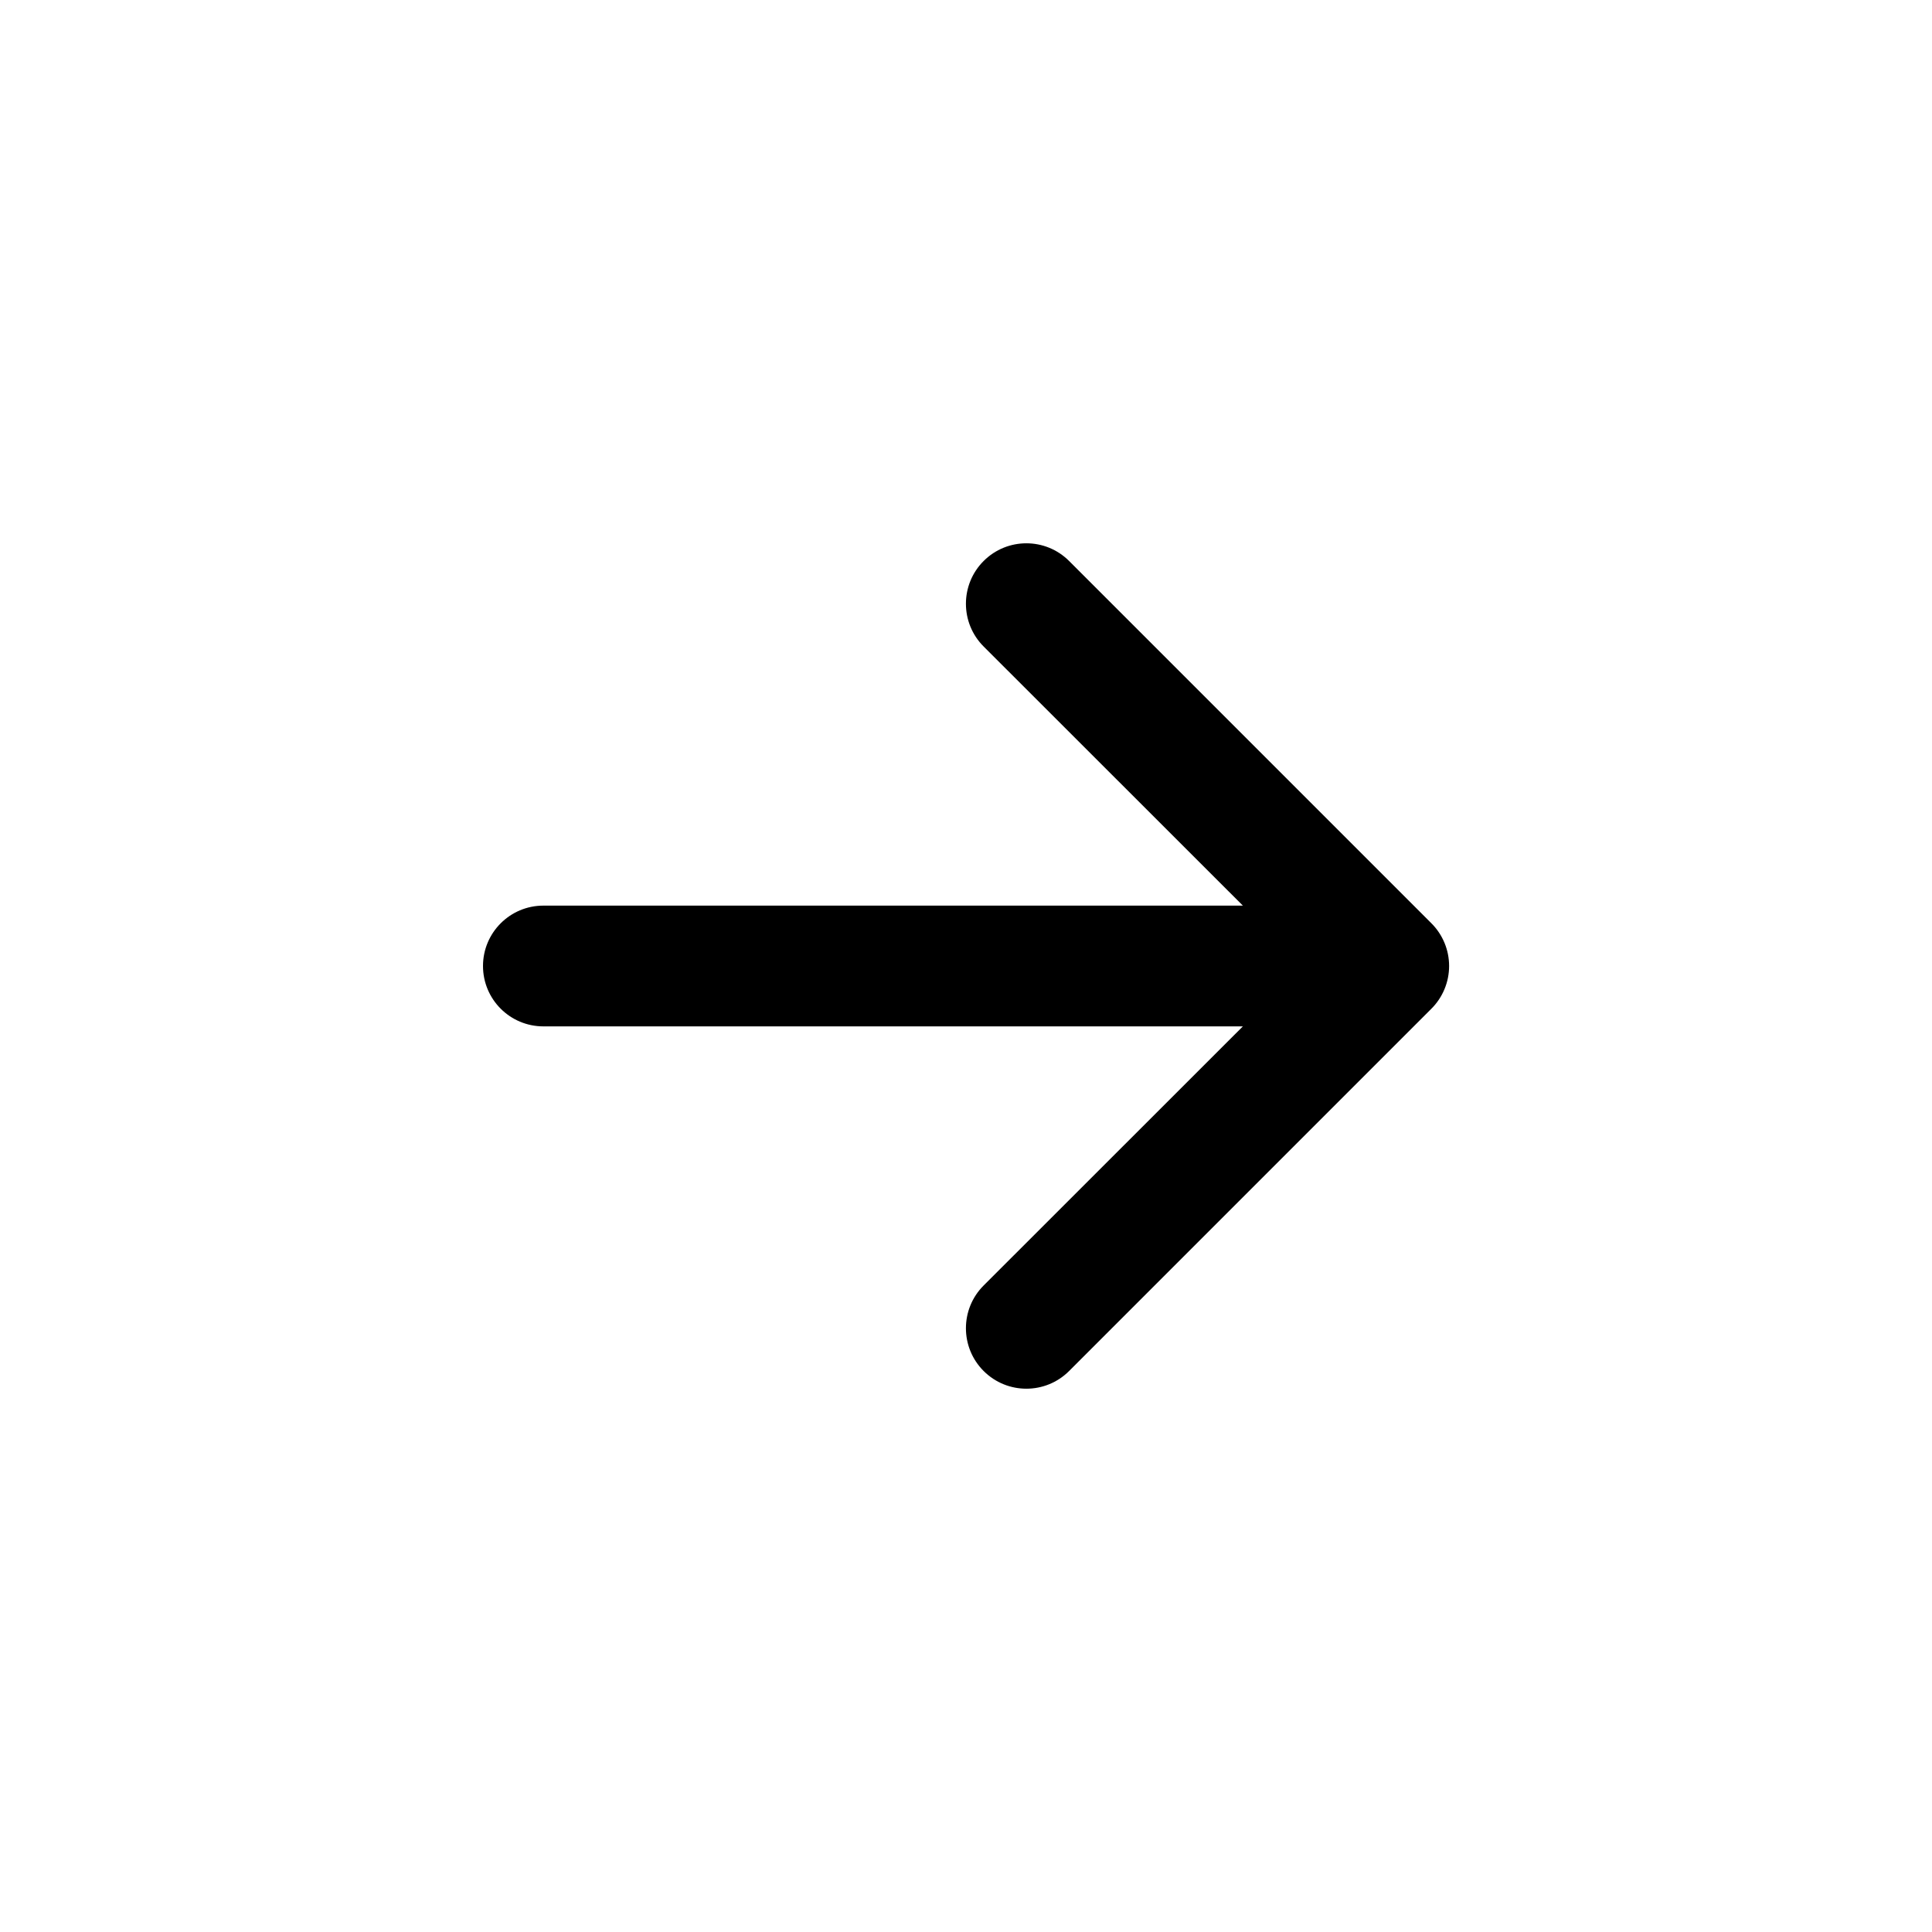
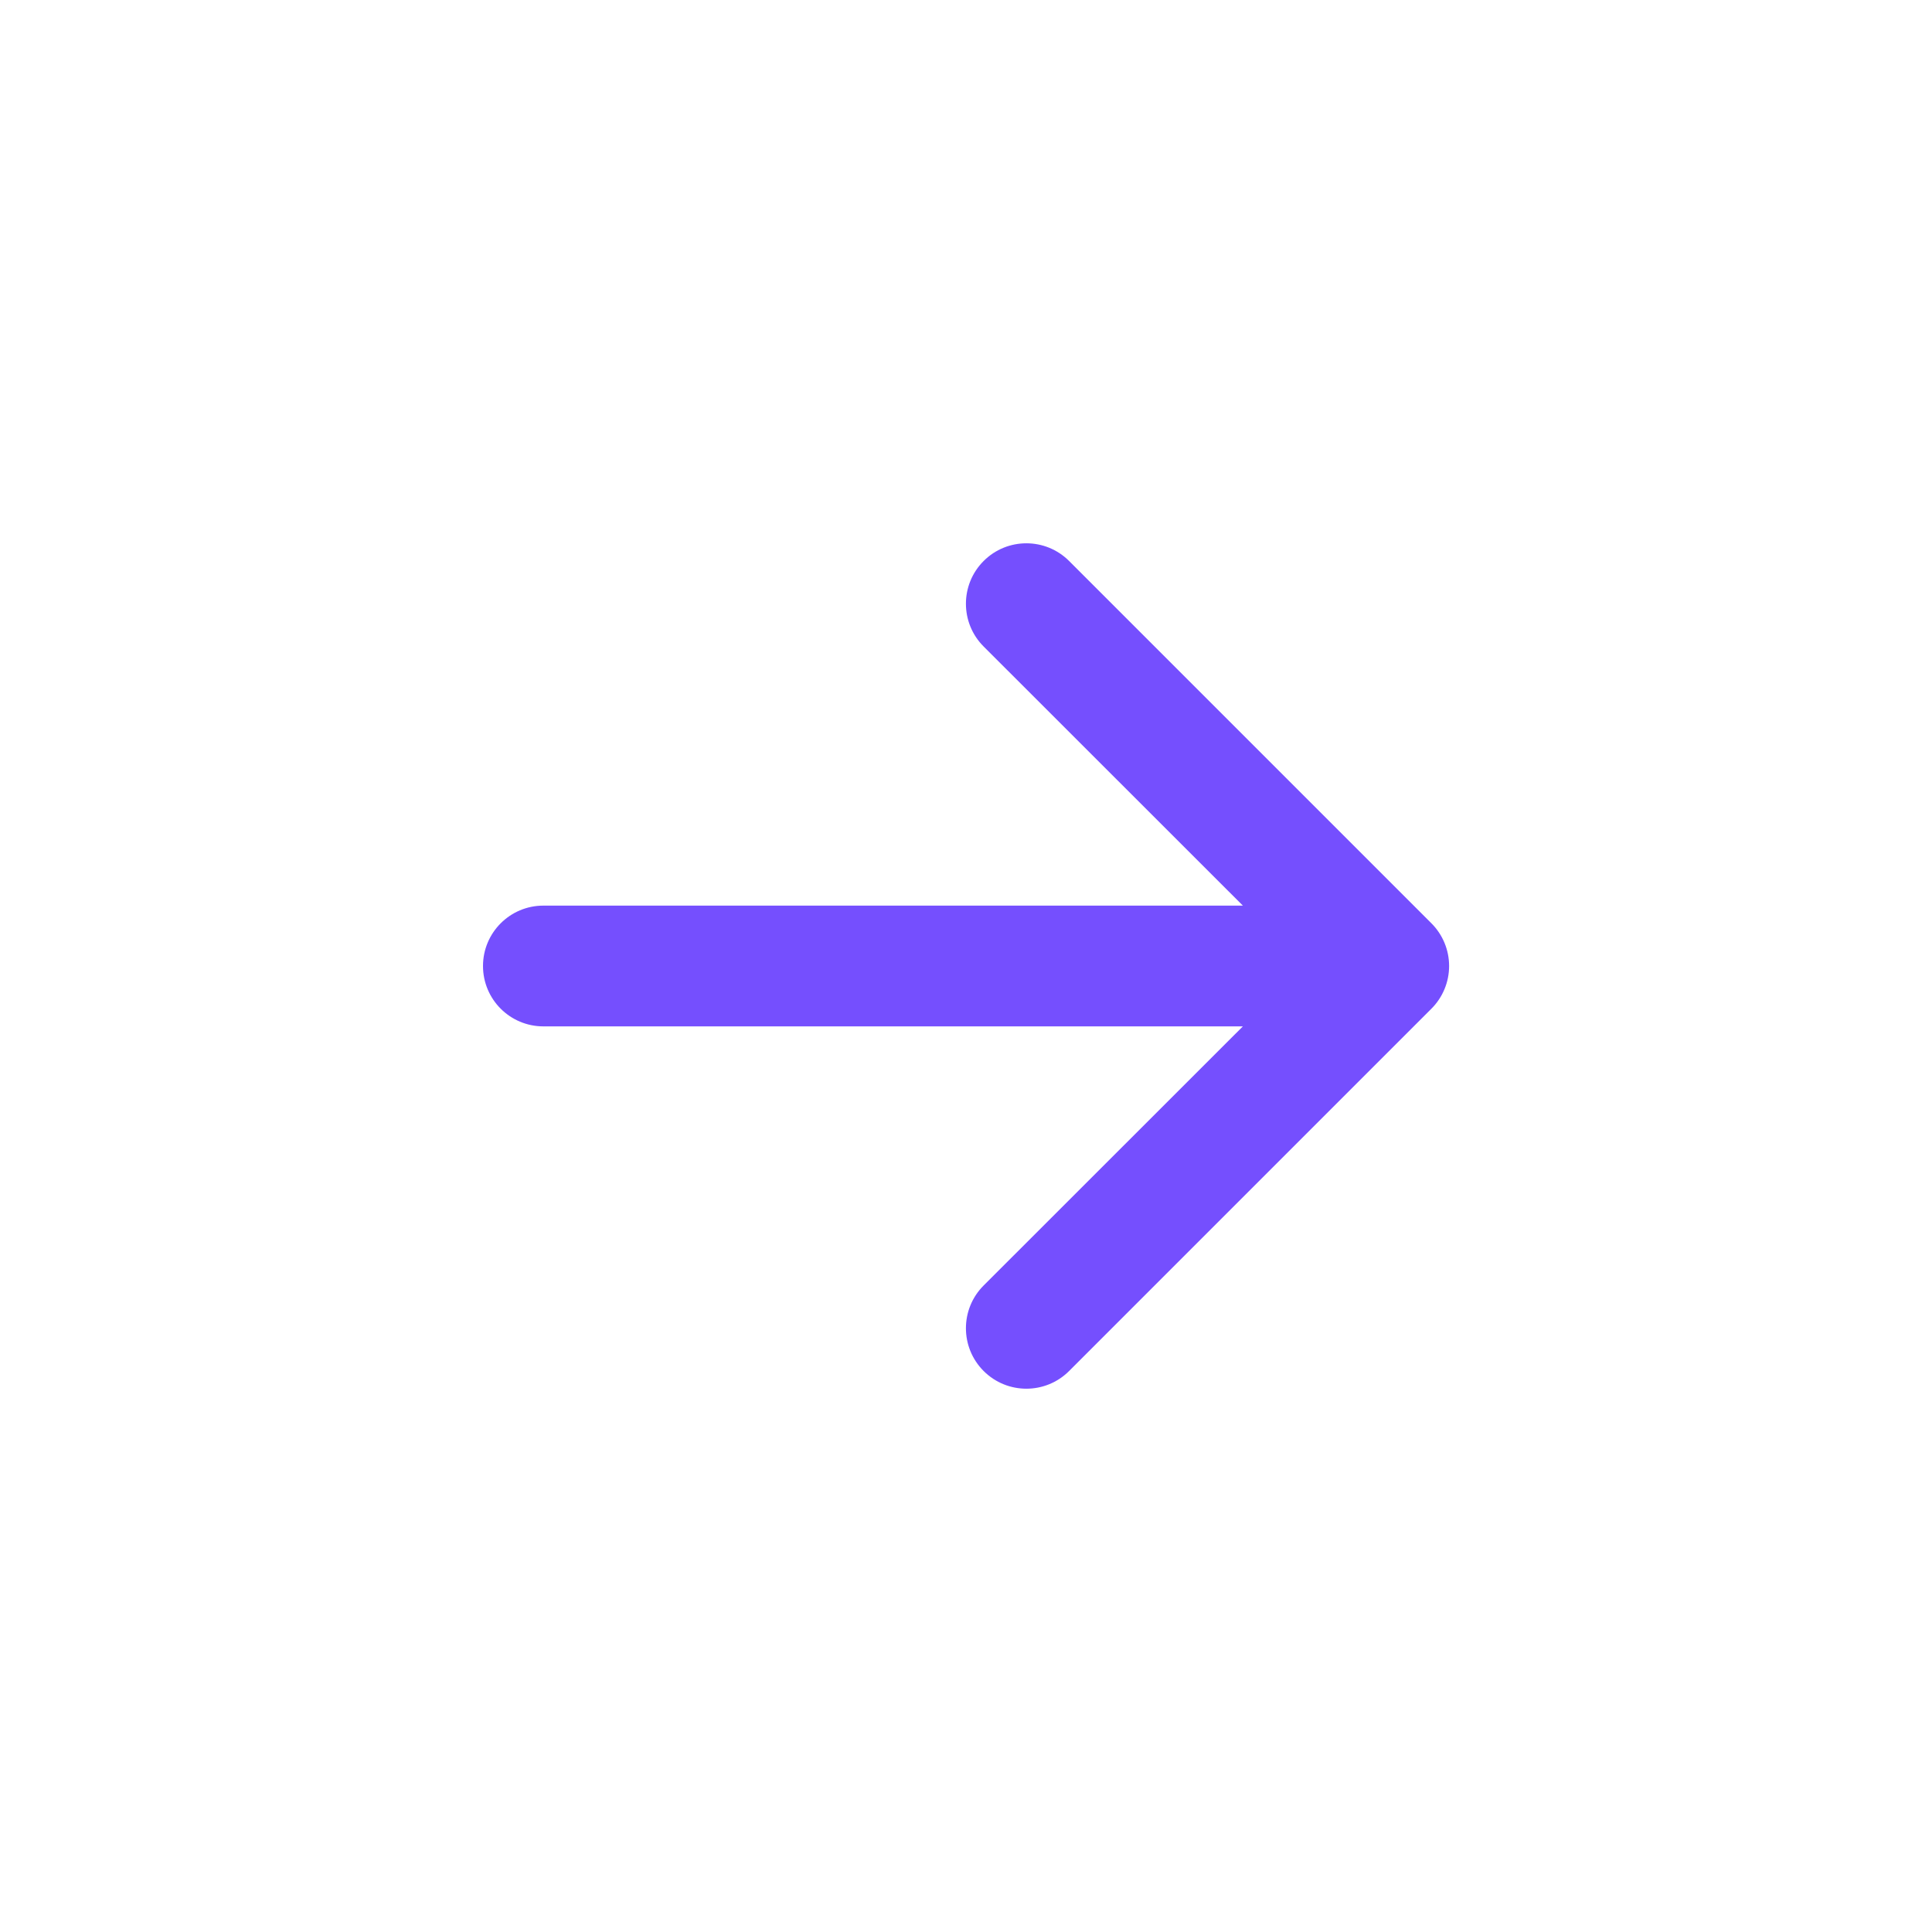
- <svg xmlns="http://www.w3.org/2000/svg" width="20" height="20" fill="currentColor" class="bi bi-arrow-right-short" viewBox="0 0 16 16">
+ <svg xmlns="http://www.w3.org/2000/svg" width="20" height="20" fill="#754ffe" class="bi bi-arrow-right-short" viewBox="0 0 16 16">
  <path fill-rule="evenodd" d="M4 8a.5.5 0 0 1 .5-.5h5.793L8.146 5.354a.5.5 0 1 1 .708-.708l3 3a.5.5 0 0 1 0 .708l-3 3a.5.5 0 0 1-.708-.708L10.293 8.5H4.5A.5.5 0 0 1 4 8z" />
</svg>
